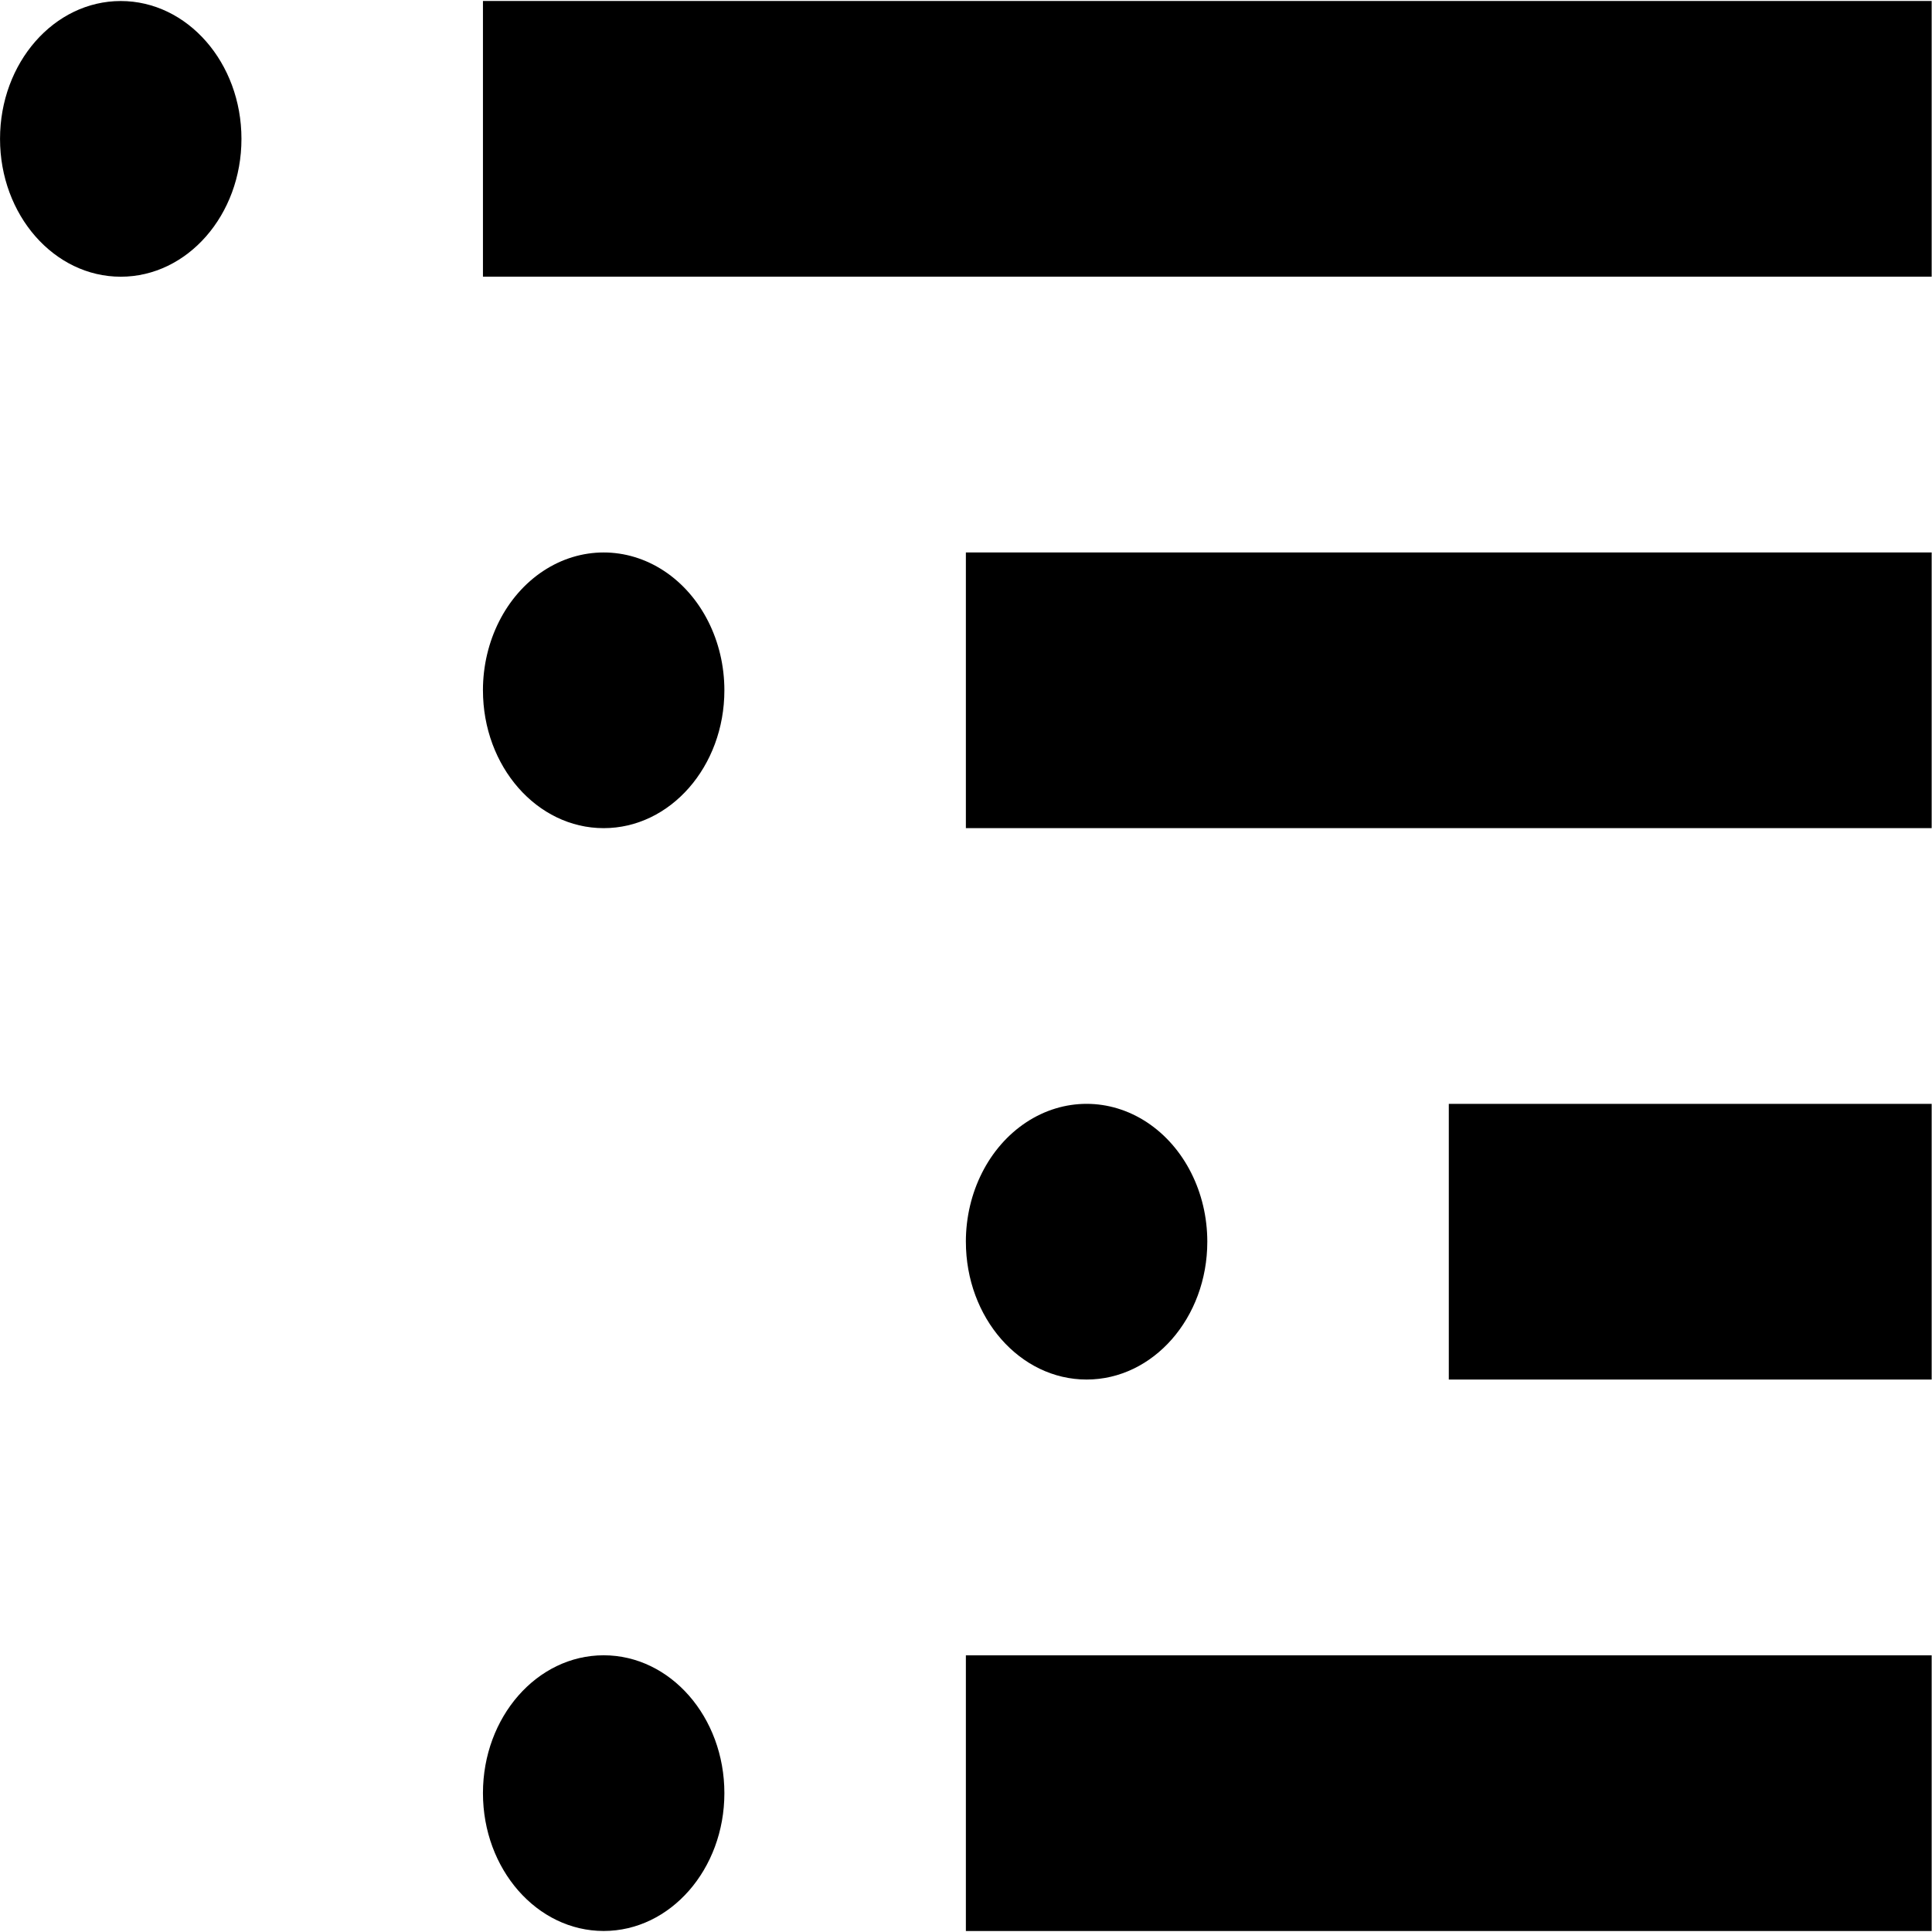
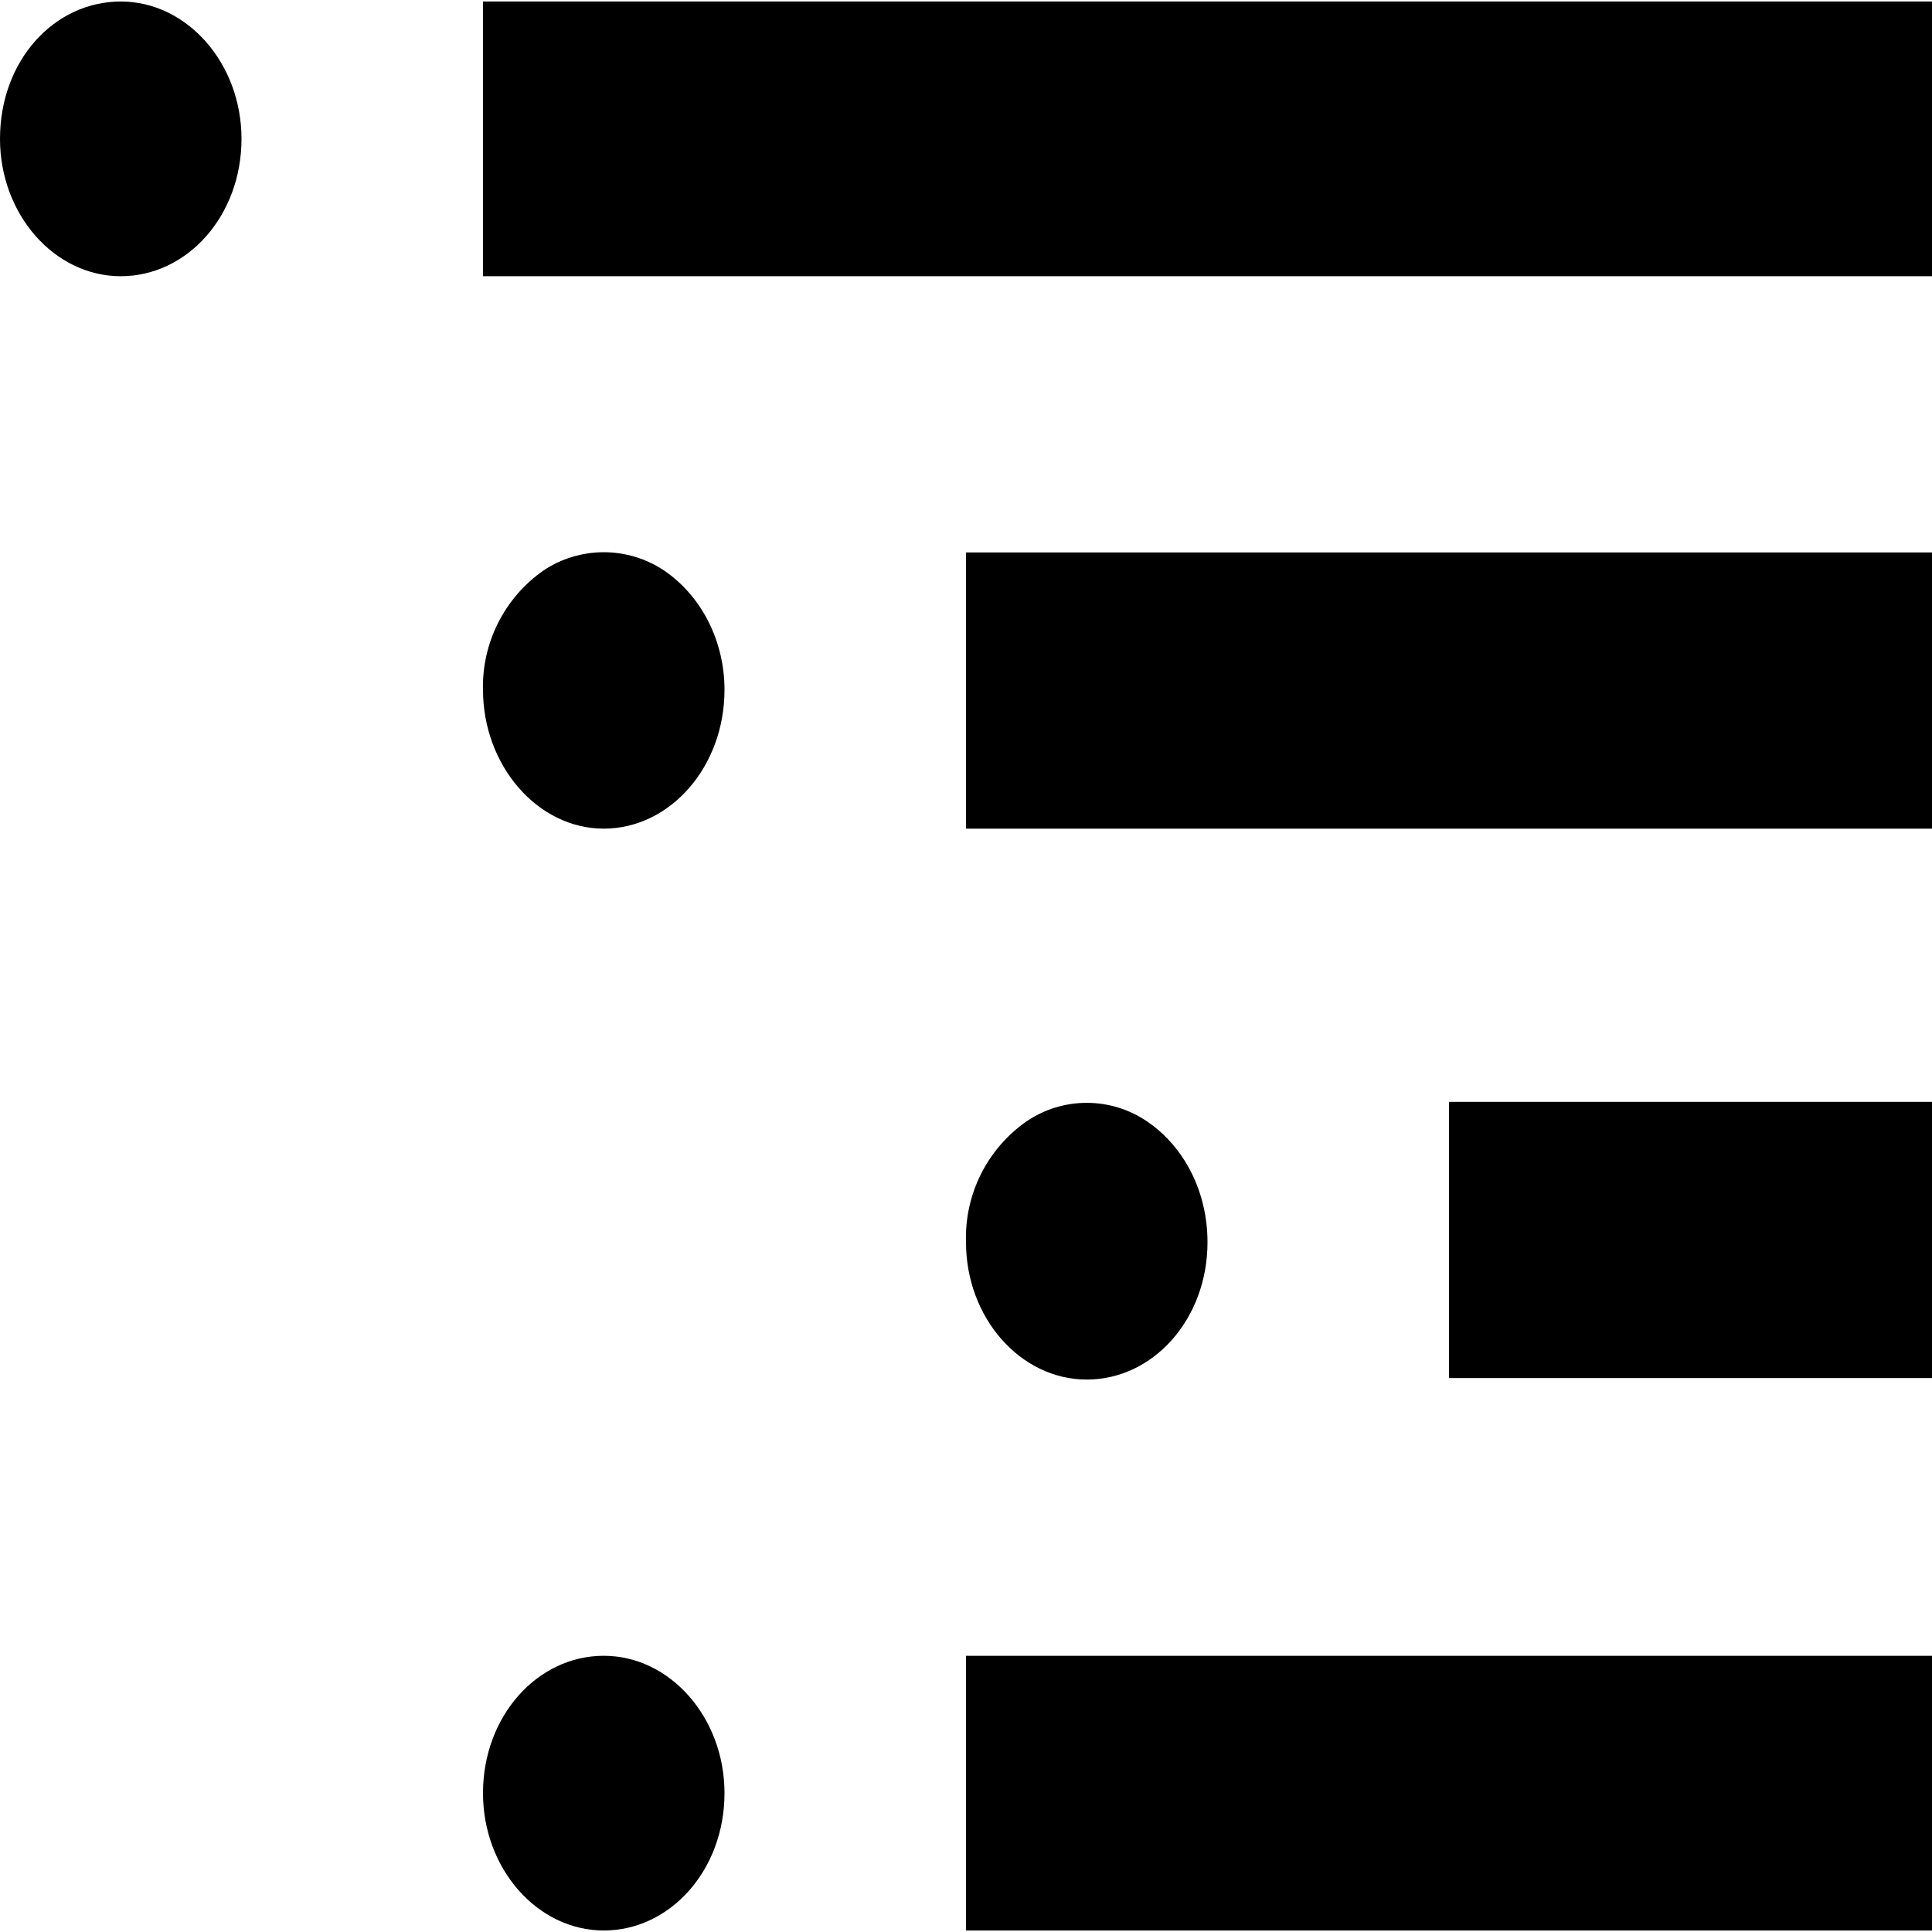
<svg xmlns="http://www.w3.org/2000/svg" width="128" height="128">
-   <path d="M.002 9.2c0 5.044 3.58 9.133 7.998 9.133 4.417 0 7.997-4.089 7.997-9.133 0-5.043-3.58-9.132-7.997-9.132S.002 4.157.002 9.2zM31.997.066h95.981V18.33H31.997V.066zm0 45.669c0 5.044 3.58 9.132 7.998 9.132 4.417 0 7.997-4.088 7.997-9.132 0-3.263-1.524-6.278-3.998-7.91-2.475-1.63-5.524-1.63-7.998 0-2.475 1.632-4 4.647-4 7.91zM63.992 36.6h63.986v18.265H63.992V36.6zm-31.995 82.2c0 5.043 3.58 9.132 7.998 9.132 4.417 0 7.997-4.089 7.997-9.132 0-5.044-3.58-9.133-7.997-9.133s-7.998 4.089-7.998 9.133zm31.995-9.131h63.986v18.265H63.992V109.67zm0-27.404c0 5.044 3.58 9.133 7.998 9.133 4.417 0 7.997-4.089 7.997-9.133 0-3.263-1.524-6.277-3.998-7.909-2.475-1.631-5.524-1.631-7.998 0-2.475 1.632-4 4.646-4 7.91zm31.995-9.13h31.991V91.4H95.987V73.135z" />
+   <path d="M0 9.2c0 5 3.6 9.1 8 9.1s8-4 8-9.1c0-5-3.6-9.1-8-9.1S0 4 0 9.2zM32 .1h96v18.2H32V.1zm0 45.6c0 5 3.6 9.2 8 9.2s8-4.1 8-9.2c0-3.2-1.5-6.2-4-7.9a7.2 7.2 0 0 0-8 0 9.4 9.4 0 0 0-4 8zm32-9.1h64v18.3H64V36.6zm-32 82.2c0 5 3.6 9.1 8 9.1s8-4 8-9.1c0-5-3.6-9.1-8-9.1s-8 4-8 9.1zm32-9.1h64v18.2H64v-18.2zm0-27.4c0 5 3.6 9.1 8 9.1s8-4 8-9.1c0-3.3-1.5-6.3-4-8a7.1 7.1 0 0 0-8 0 9.4 9.4 0 0 0-4 8zM96 73h32v18.3H96V73.1z" />
</svg>
